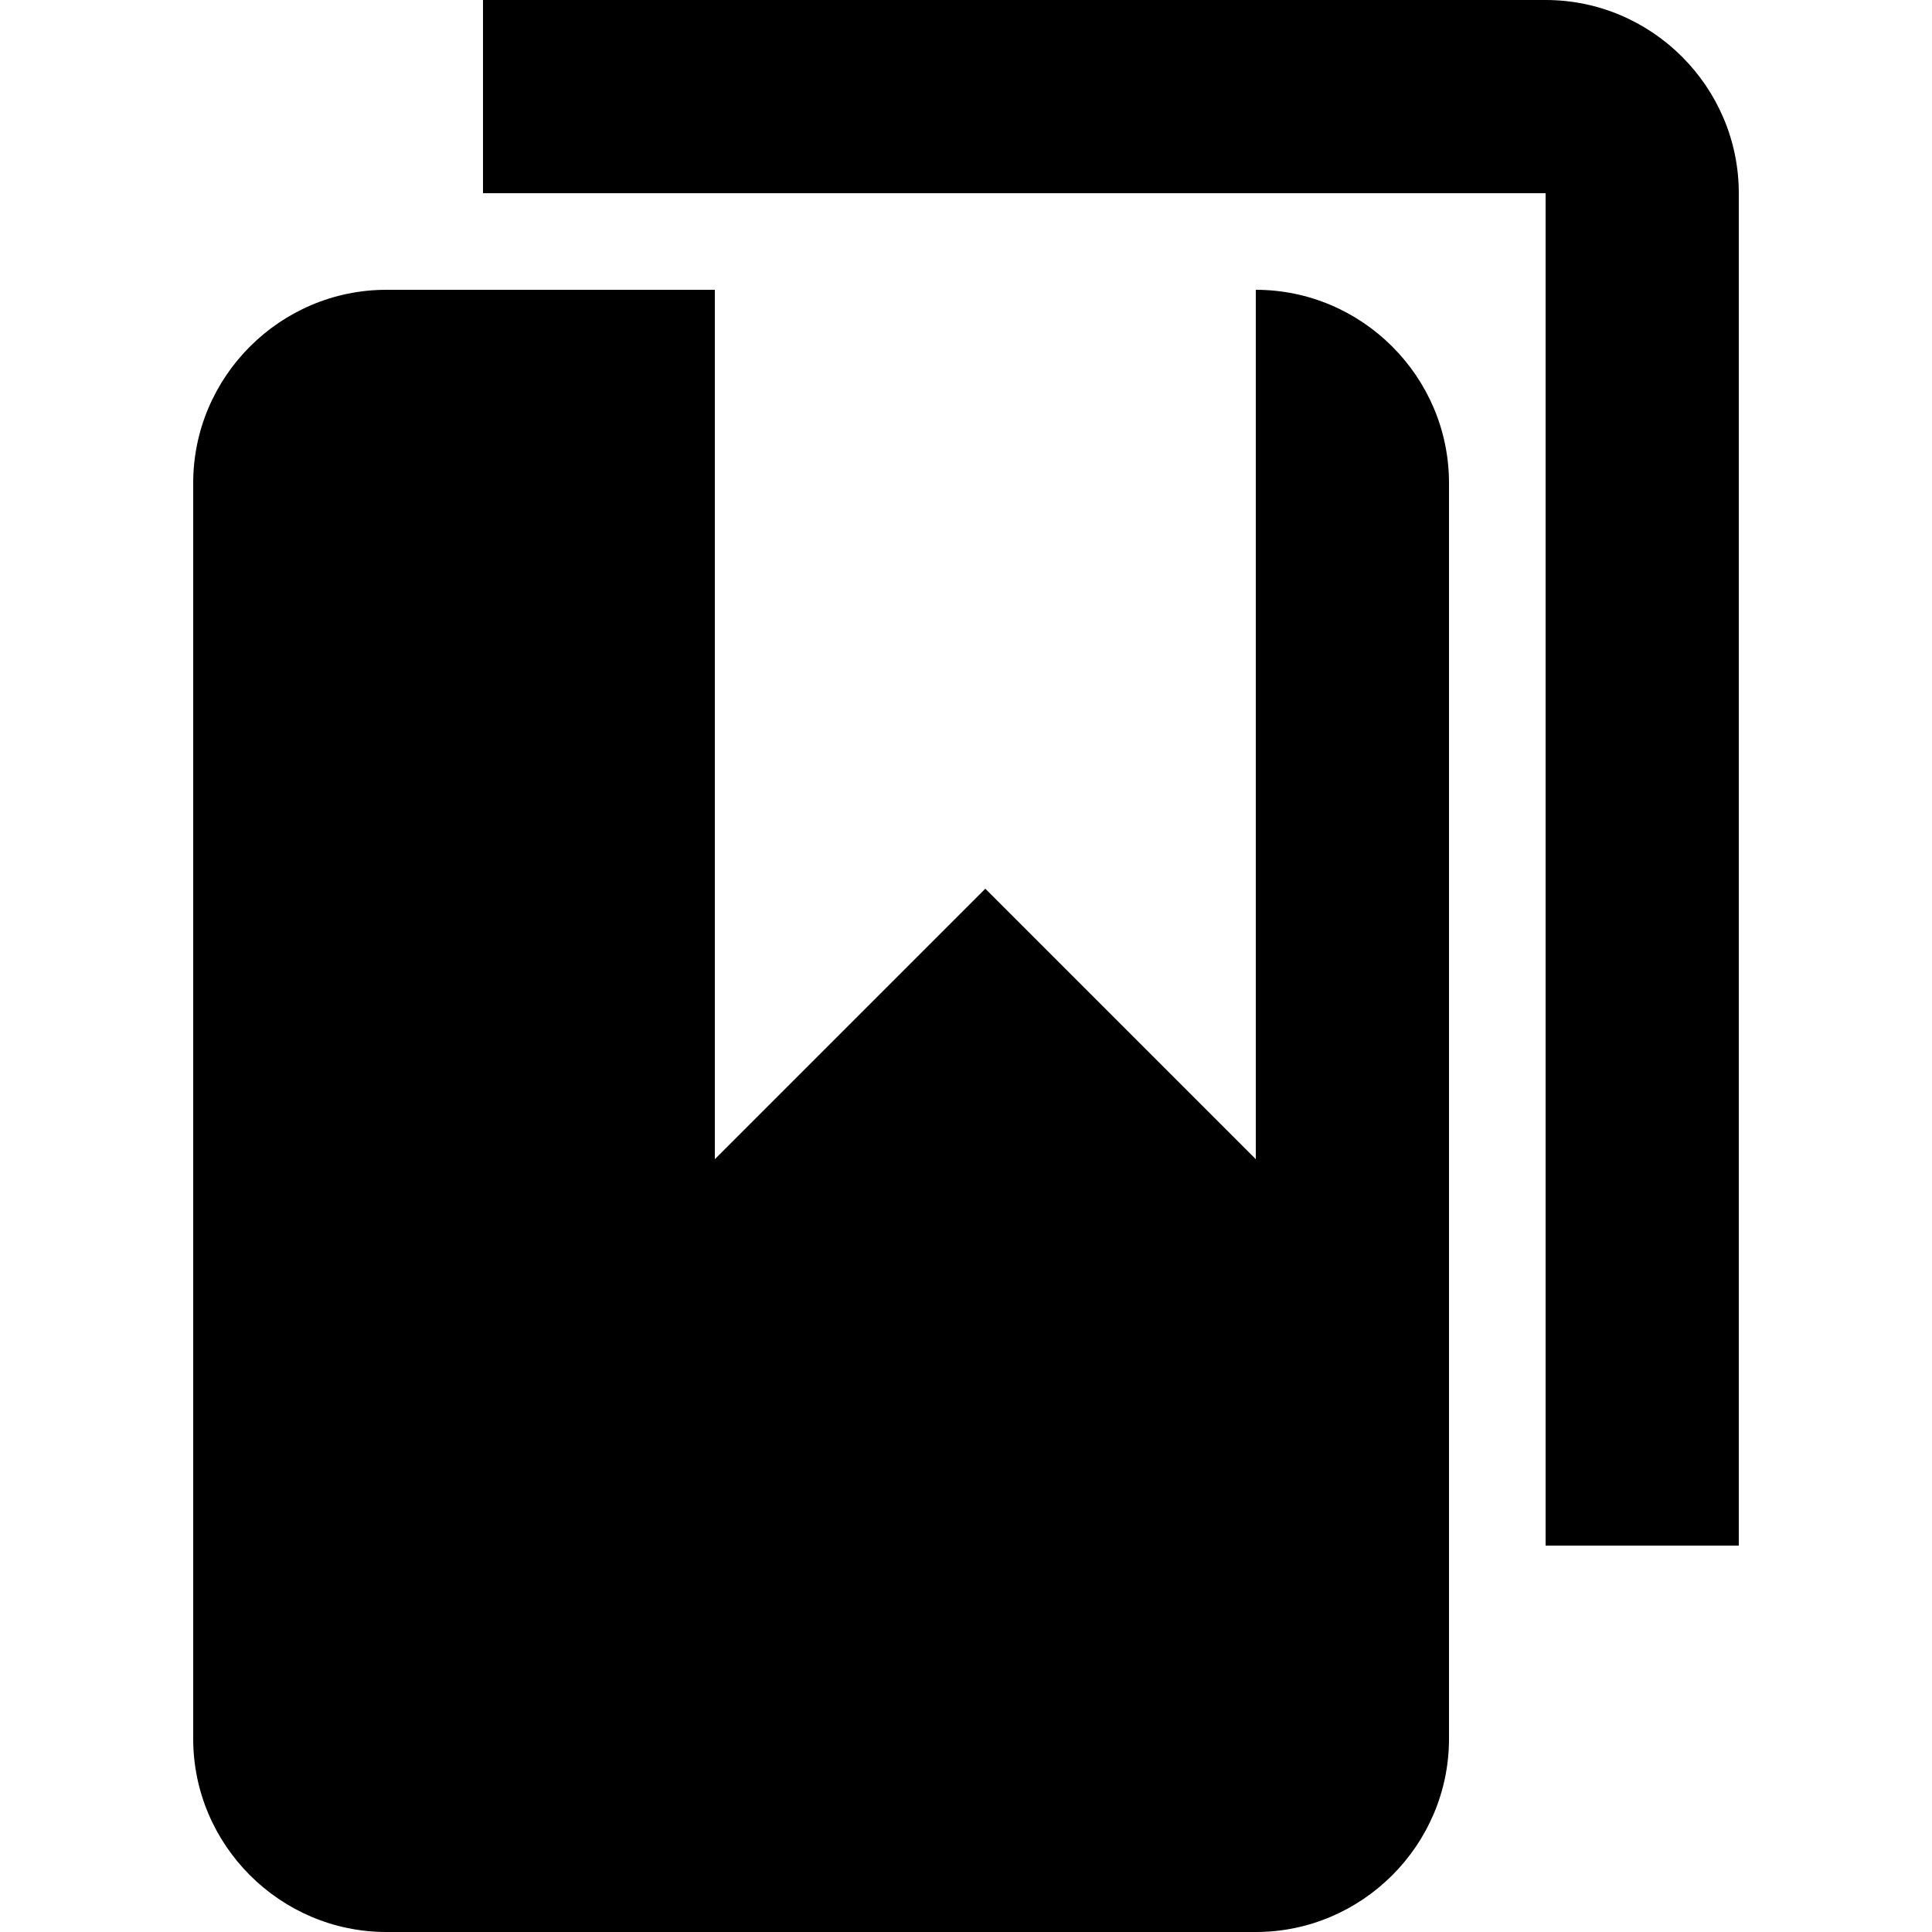
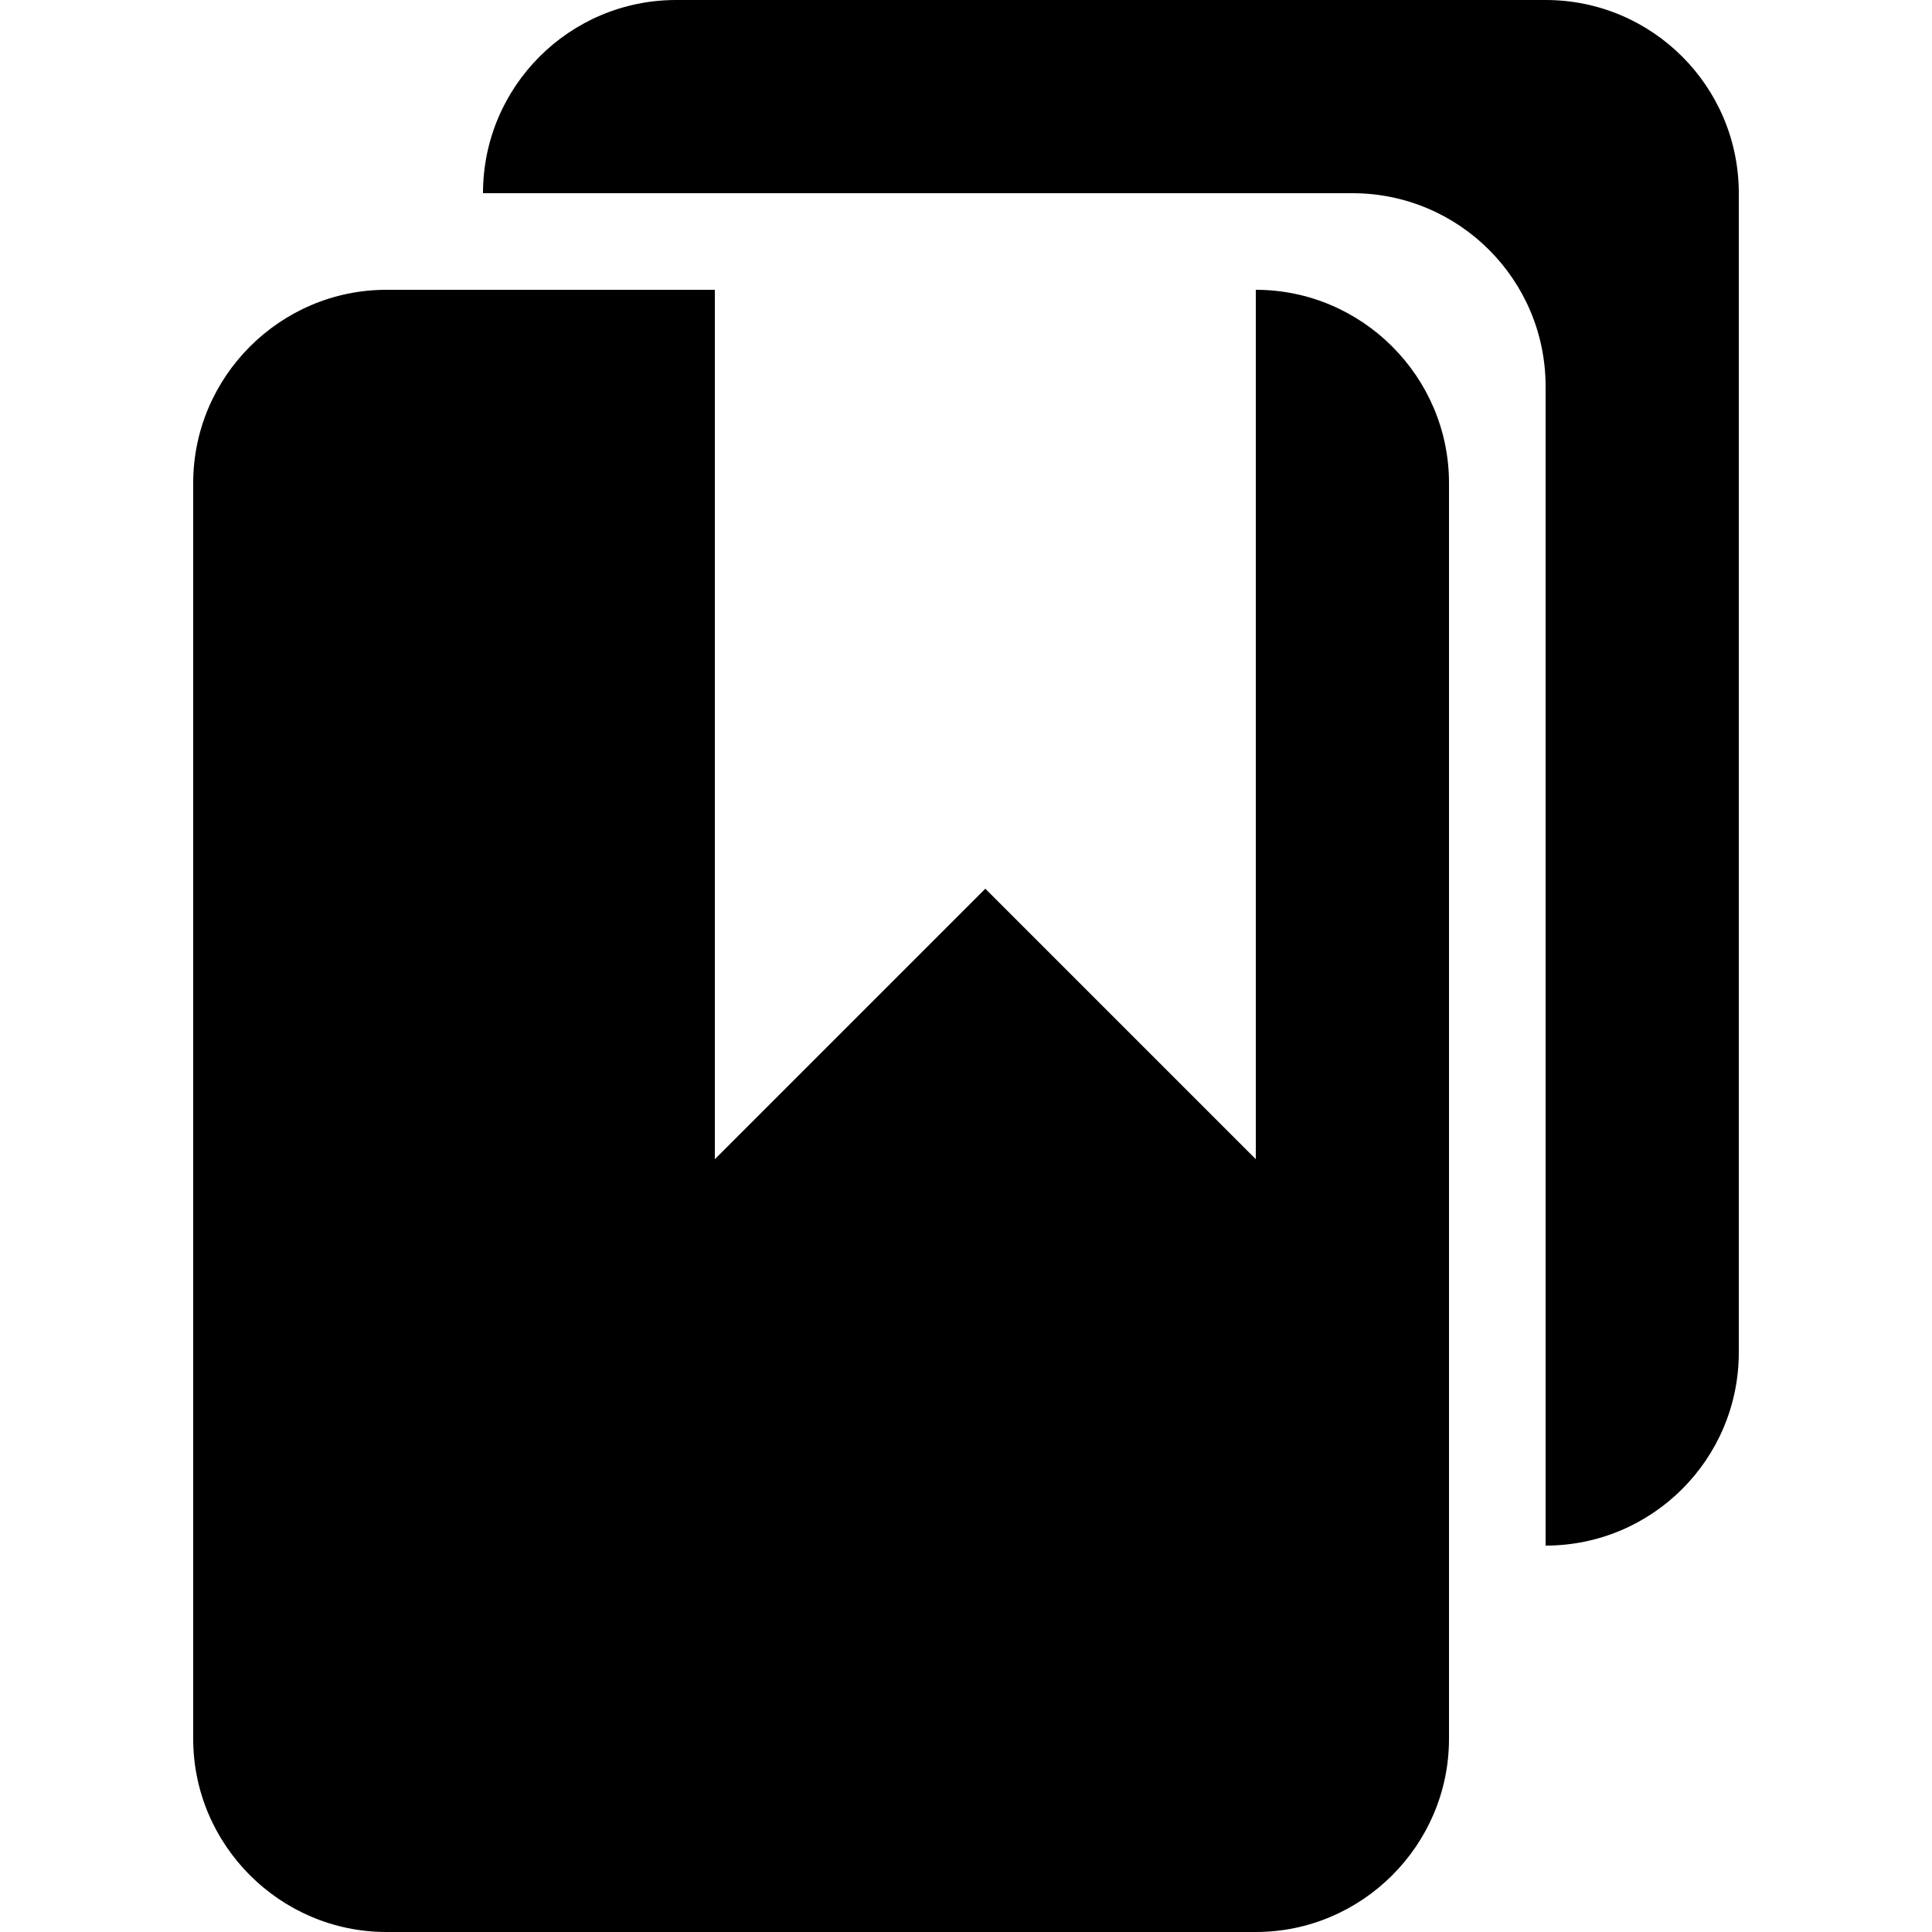
<svg xmlns="http://www.w3.org/2000/svg" width="20" height="20" viewBox="0 0 20 20">
+   <path d="M7 0a2 2 0 00-2 2h9a2 2 0 012 2v12a2 2 0 002-2V2a2 2 0 00-2-2z" />
  <path d="M13 12l-2.8-2.8L7.4 12V3H4c-1.1 0-2 .9-2 2v13c0 1.1.9 2 2 2h9c1.1 0 2-.9 2-2V5c0-1.1-.9-2-2-2v9z" />
-   <path d="M16 16h2V2c0-1.1-.9-2-2-2H5v2h11v14z" />
</svg>
